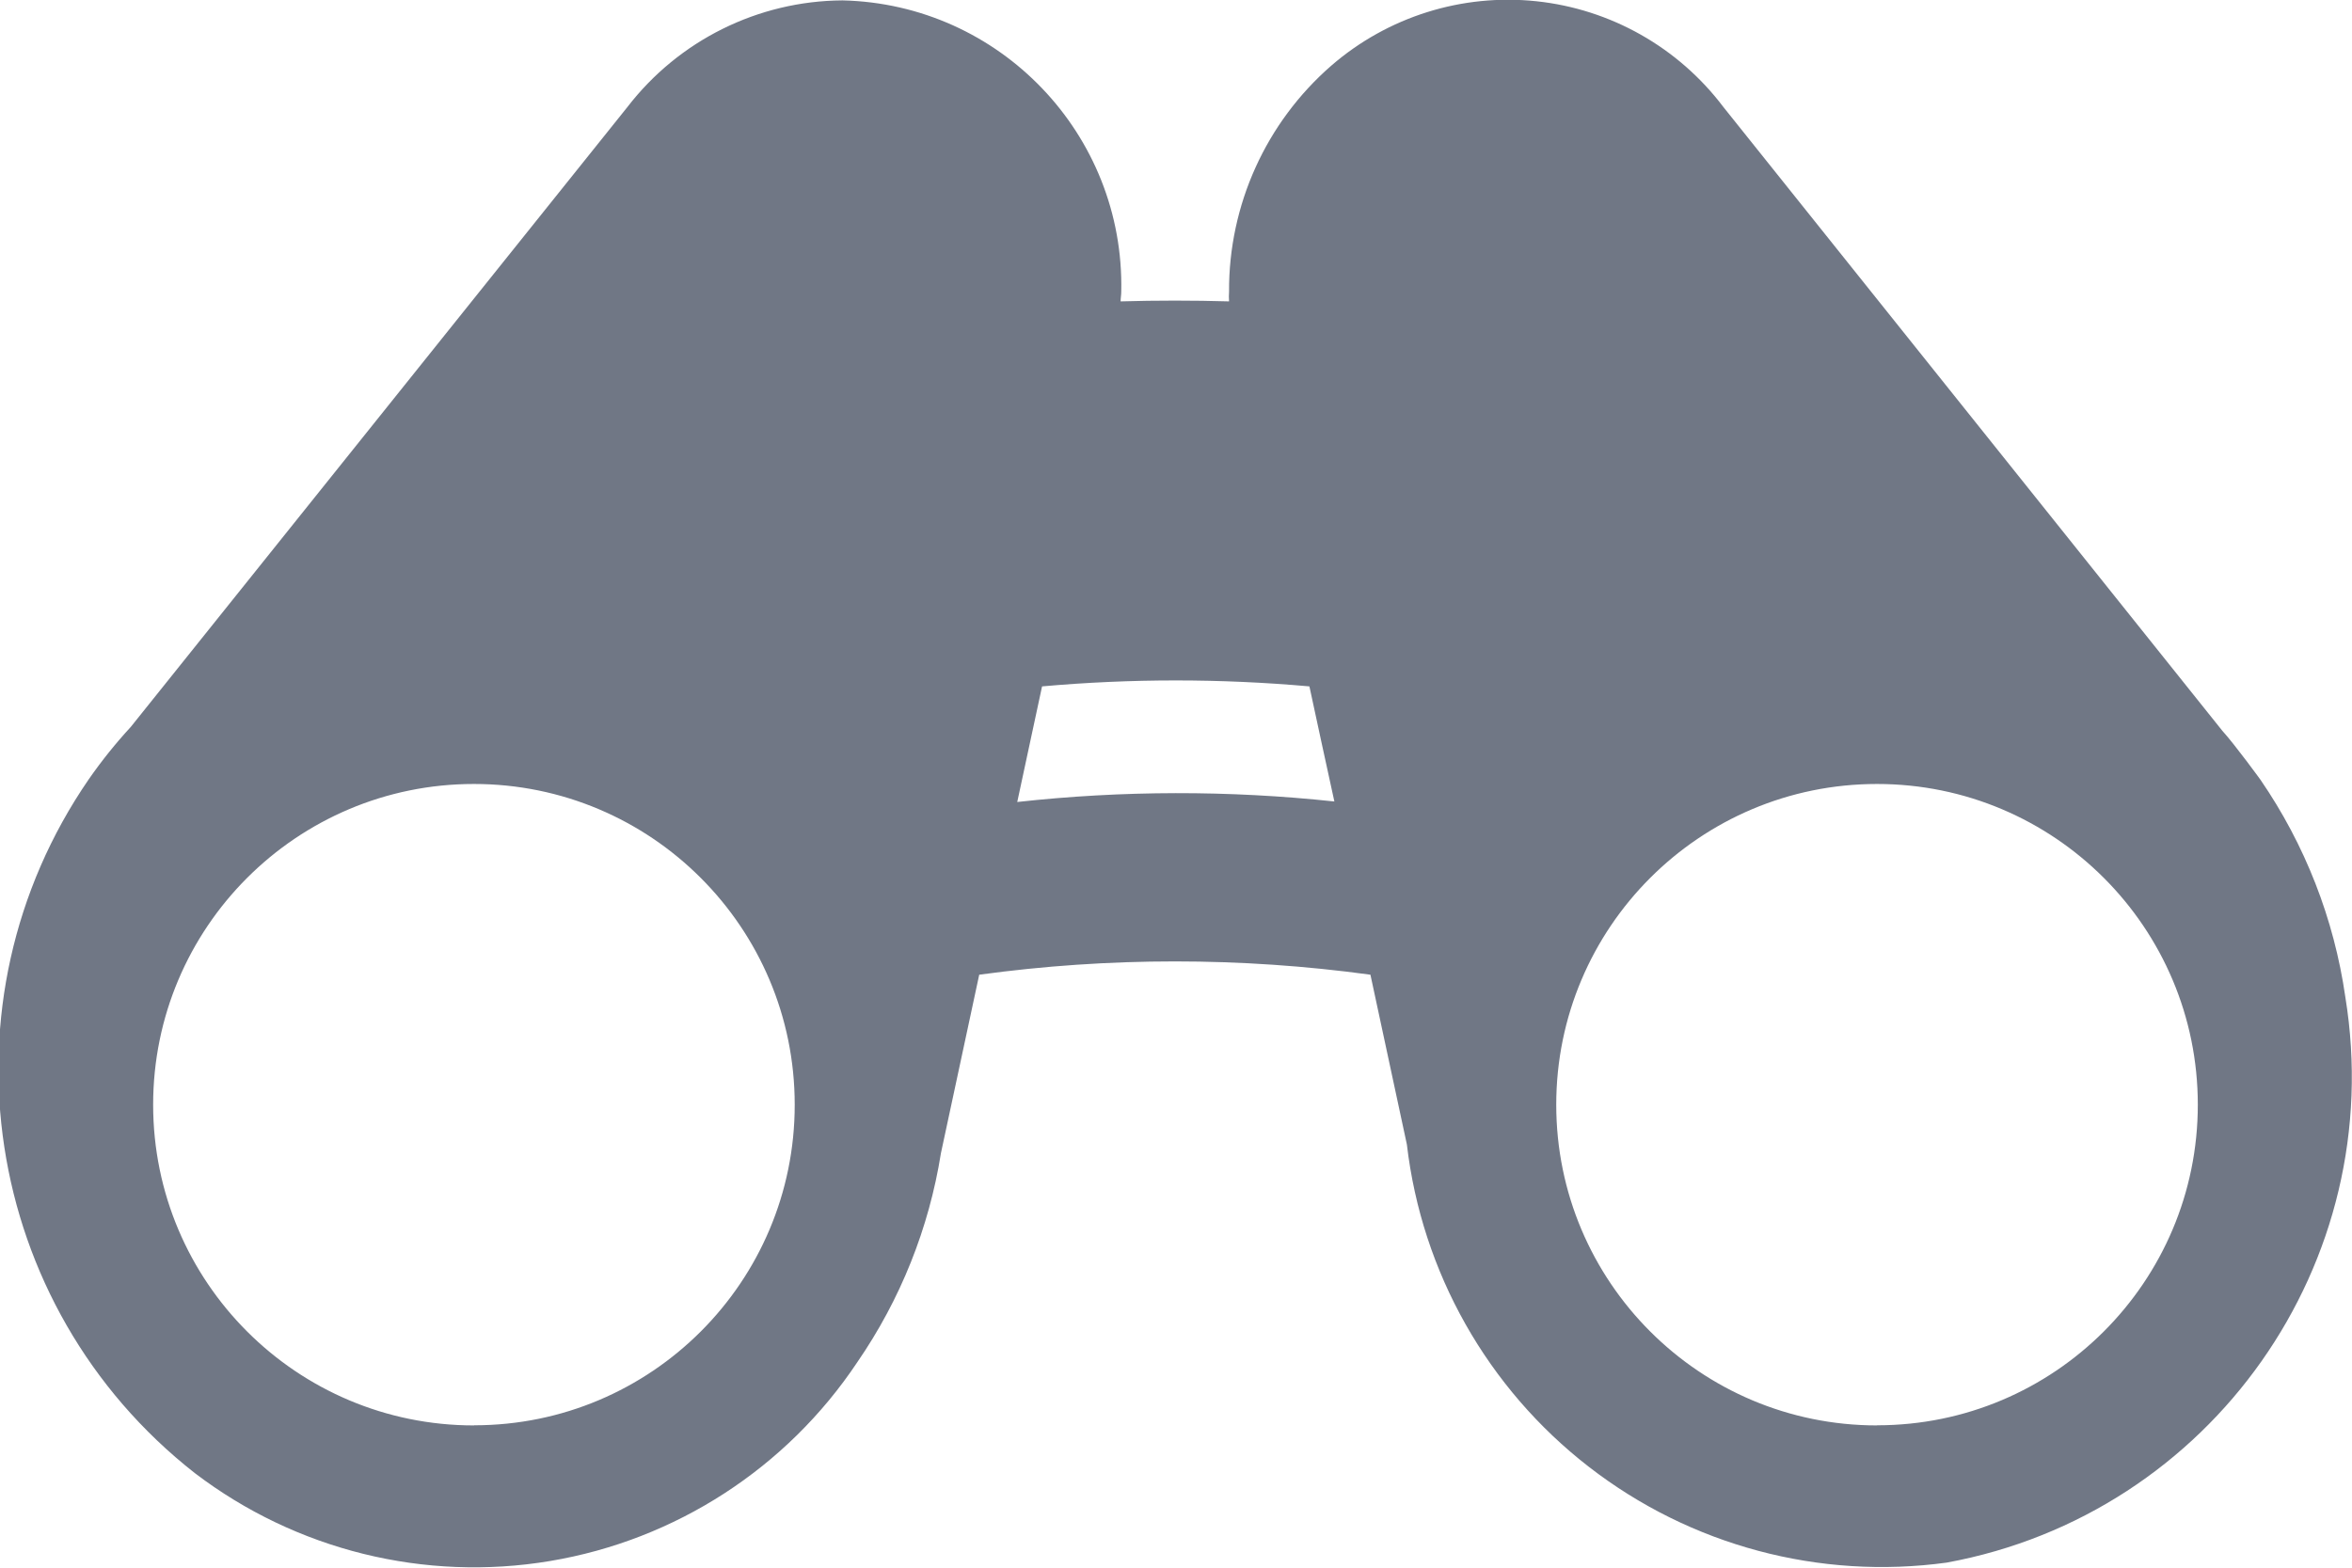
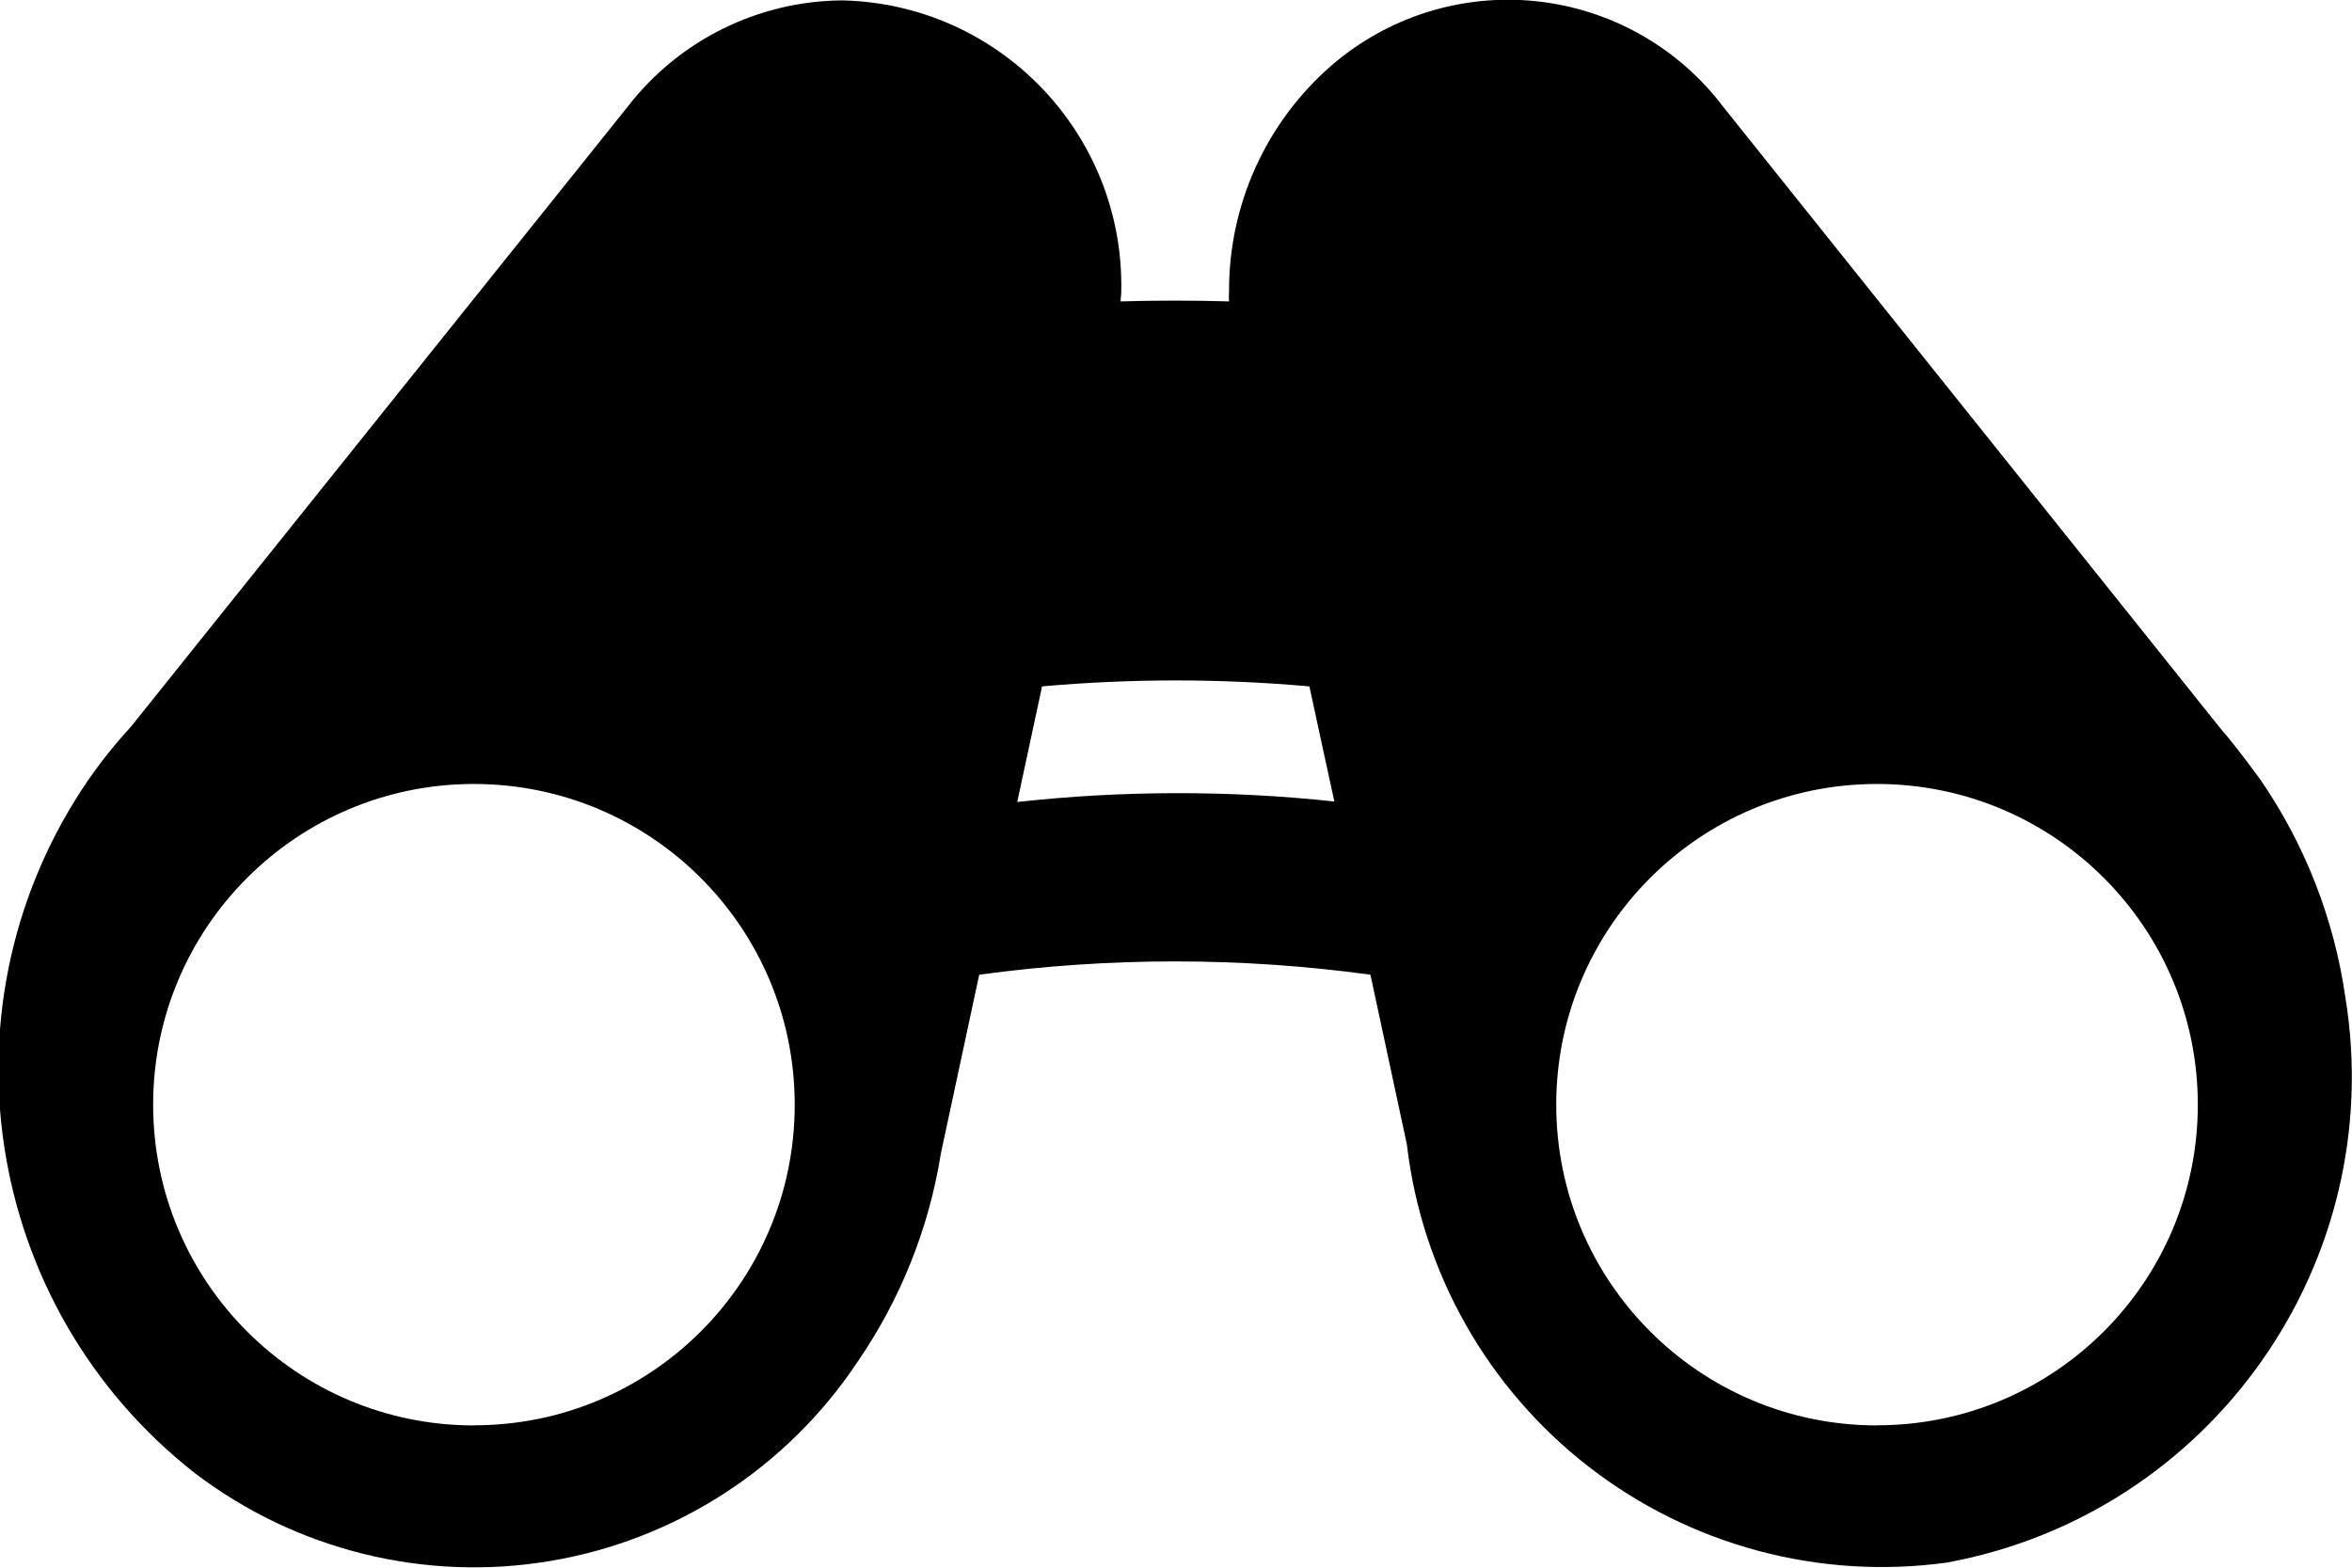
<svg xmlns="http://www.w3.org/2000/svg" width="18" height="12" viewBox="0 0 18 12">
-   <path id="Tracé_634" data-name="Tracé 634" d="M313.031,604.768l-3.818-4.774h0a2.065,2.065,0,0,0-3-.317,2.279,2.279,0,0,0-.783,1.731.483.483,0,0,0,0,.074c-.274-.008-.557-.008-.83,0,0-.024.005-.048.005-.073a2.184,2.184,0,0,0-2.134-2.231,2.094,2.094,0,0,0-1.646.817h0l-3.8,4.744a3.764,3.764,0,0,0-.321.4h0a3.923,3.923,0,0,0,.811,5.312,3.525,3.525,0,0,0,5.07-.849,3.9,3.9,0,0,0,.64-1.6l.293-1.366a11.057,11.057,0,0,1,2.994,0l.279,1.3a3.659,3.659,0,0,0,4.132,3.2,3.783,3.783,0,0,0,3.05-4.329,3.924,3.924,0,0,0-.65-1.664S313.129,604.876,313.031,604.768Zm-13.379,5.318a2.455,2.455,0,1,1,2.454-2.455h0a2.453,2.453,0,0,1-2.453,2.454Zm4.157-4.772.1-.466.09-.419a11.511,11.511,0,0,1,2.046,0l.091.422.1.459A11.24,11.24,0,0,0,303.808,605.314Zm6.58,4.772a2.455,2.455,0,1,1,2.455-2.455h0a2.454,2.454,0,0,1-2.454,2.454Z" transform="translate(-296.024 -599.175)" fill="#707785" />
+   <path id="Tracé_634" data-name="Tracé 634" d="M313.031,604.768l-3.818-4.774h0a2.065,2.065,0,0,0-3-.317,2.279,2.279,0,0,0-.783,1.731.483.483,0,0,0,0,.074c-.274-.008-.557-.008-.83,0,0-.024.005-.048.005-.073a2.184,2.184,0,0,0-2.134-2.231,2.094,2.094,0,0,0-1.646.817h0l-3.8,4.744a3.764,3.764,0,0,0-.321.4h0a3.923,3.923,0,0,0,.811,5.312,3.525,3.525,0,0,0,5.07-.849,3.9,3.9,0,0,0,.64-1.6l.293-1.366a11.057,11.057,0,0,1,2.994,0l.279,1.3a3.659,3.659,0,0,0,4.132,3.2,3.783,3.783,0,0,0,3.05-4.329,3.924,3.924,0,0,0-.65-1.664S313.129,604.876,313.031,604.768Zm-13.379,5.318a2.455,2.455,0,1,1,2.454-2.455h0a2.453,2.453,0,0,1-2.453,2.454Zm4.157-4.772.1-.466.09-.419a11.511,11.511,0,0,1,2.046,0l.091.422.1.459A11.24,11.24,0,0,0,303.808,605.314Zm6.58,4.772a2.455,2.455,0,1,1,2.455-2.455h0a2.454,2.454,0,0,1-2.454,2.454Z" transform="translate(-296.024 -599.175)" fill="currentColor" />
</svg>
